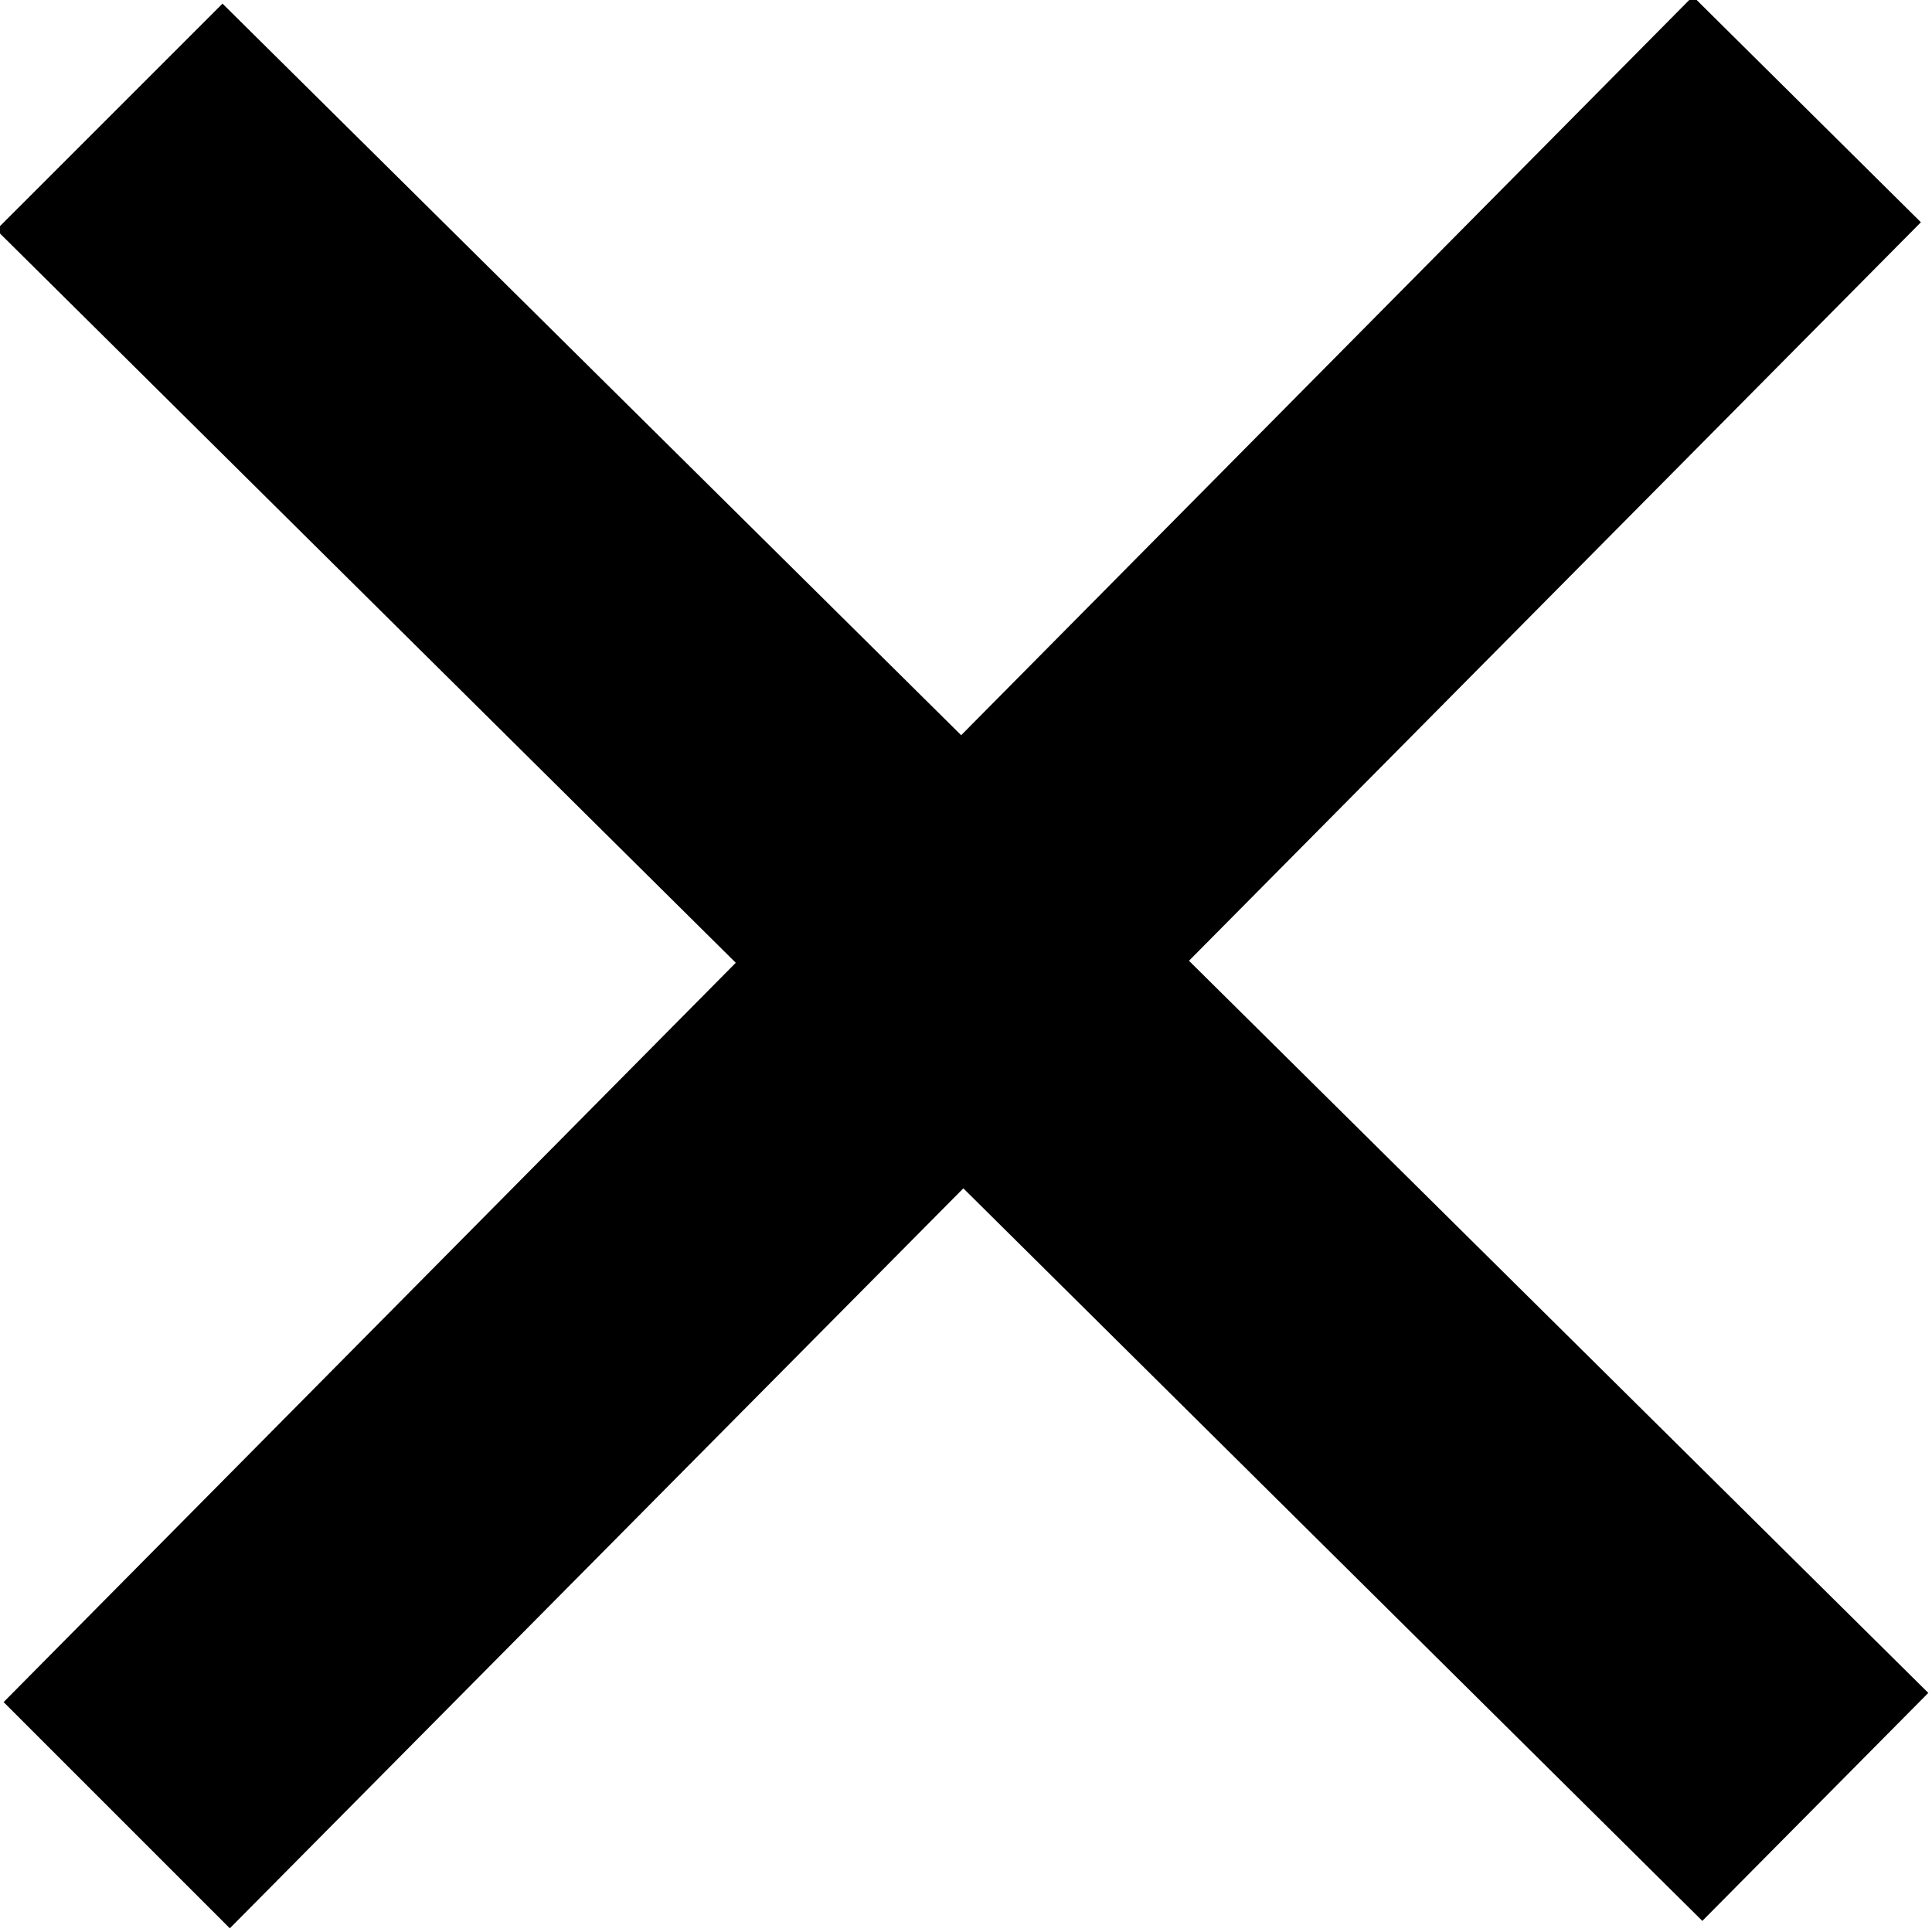
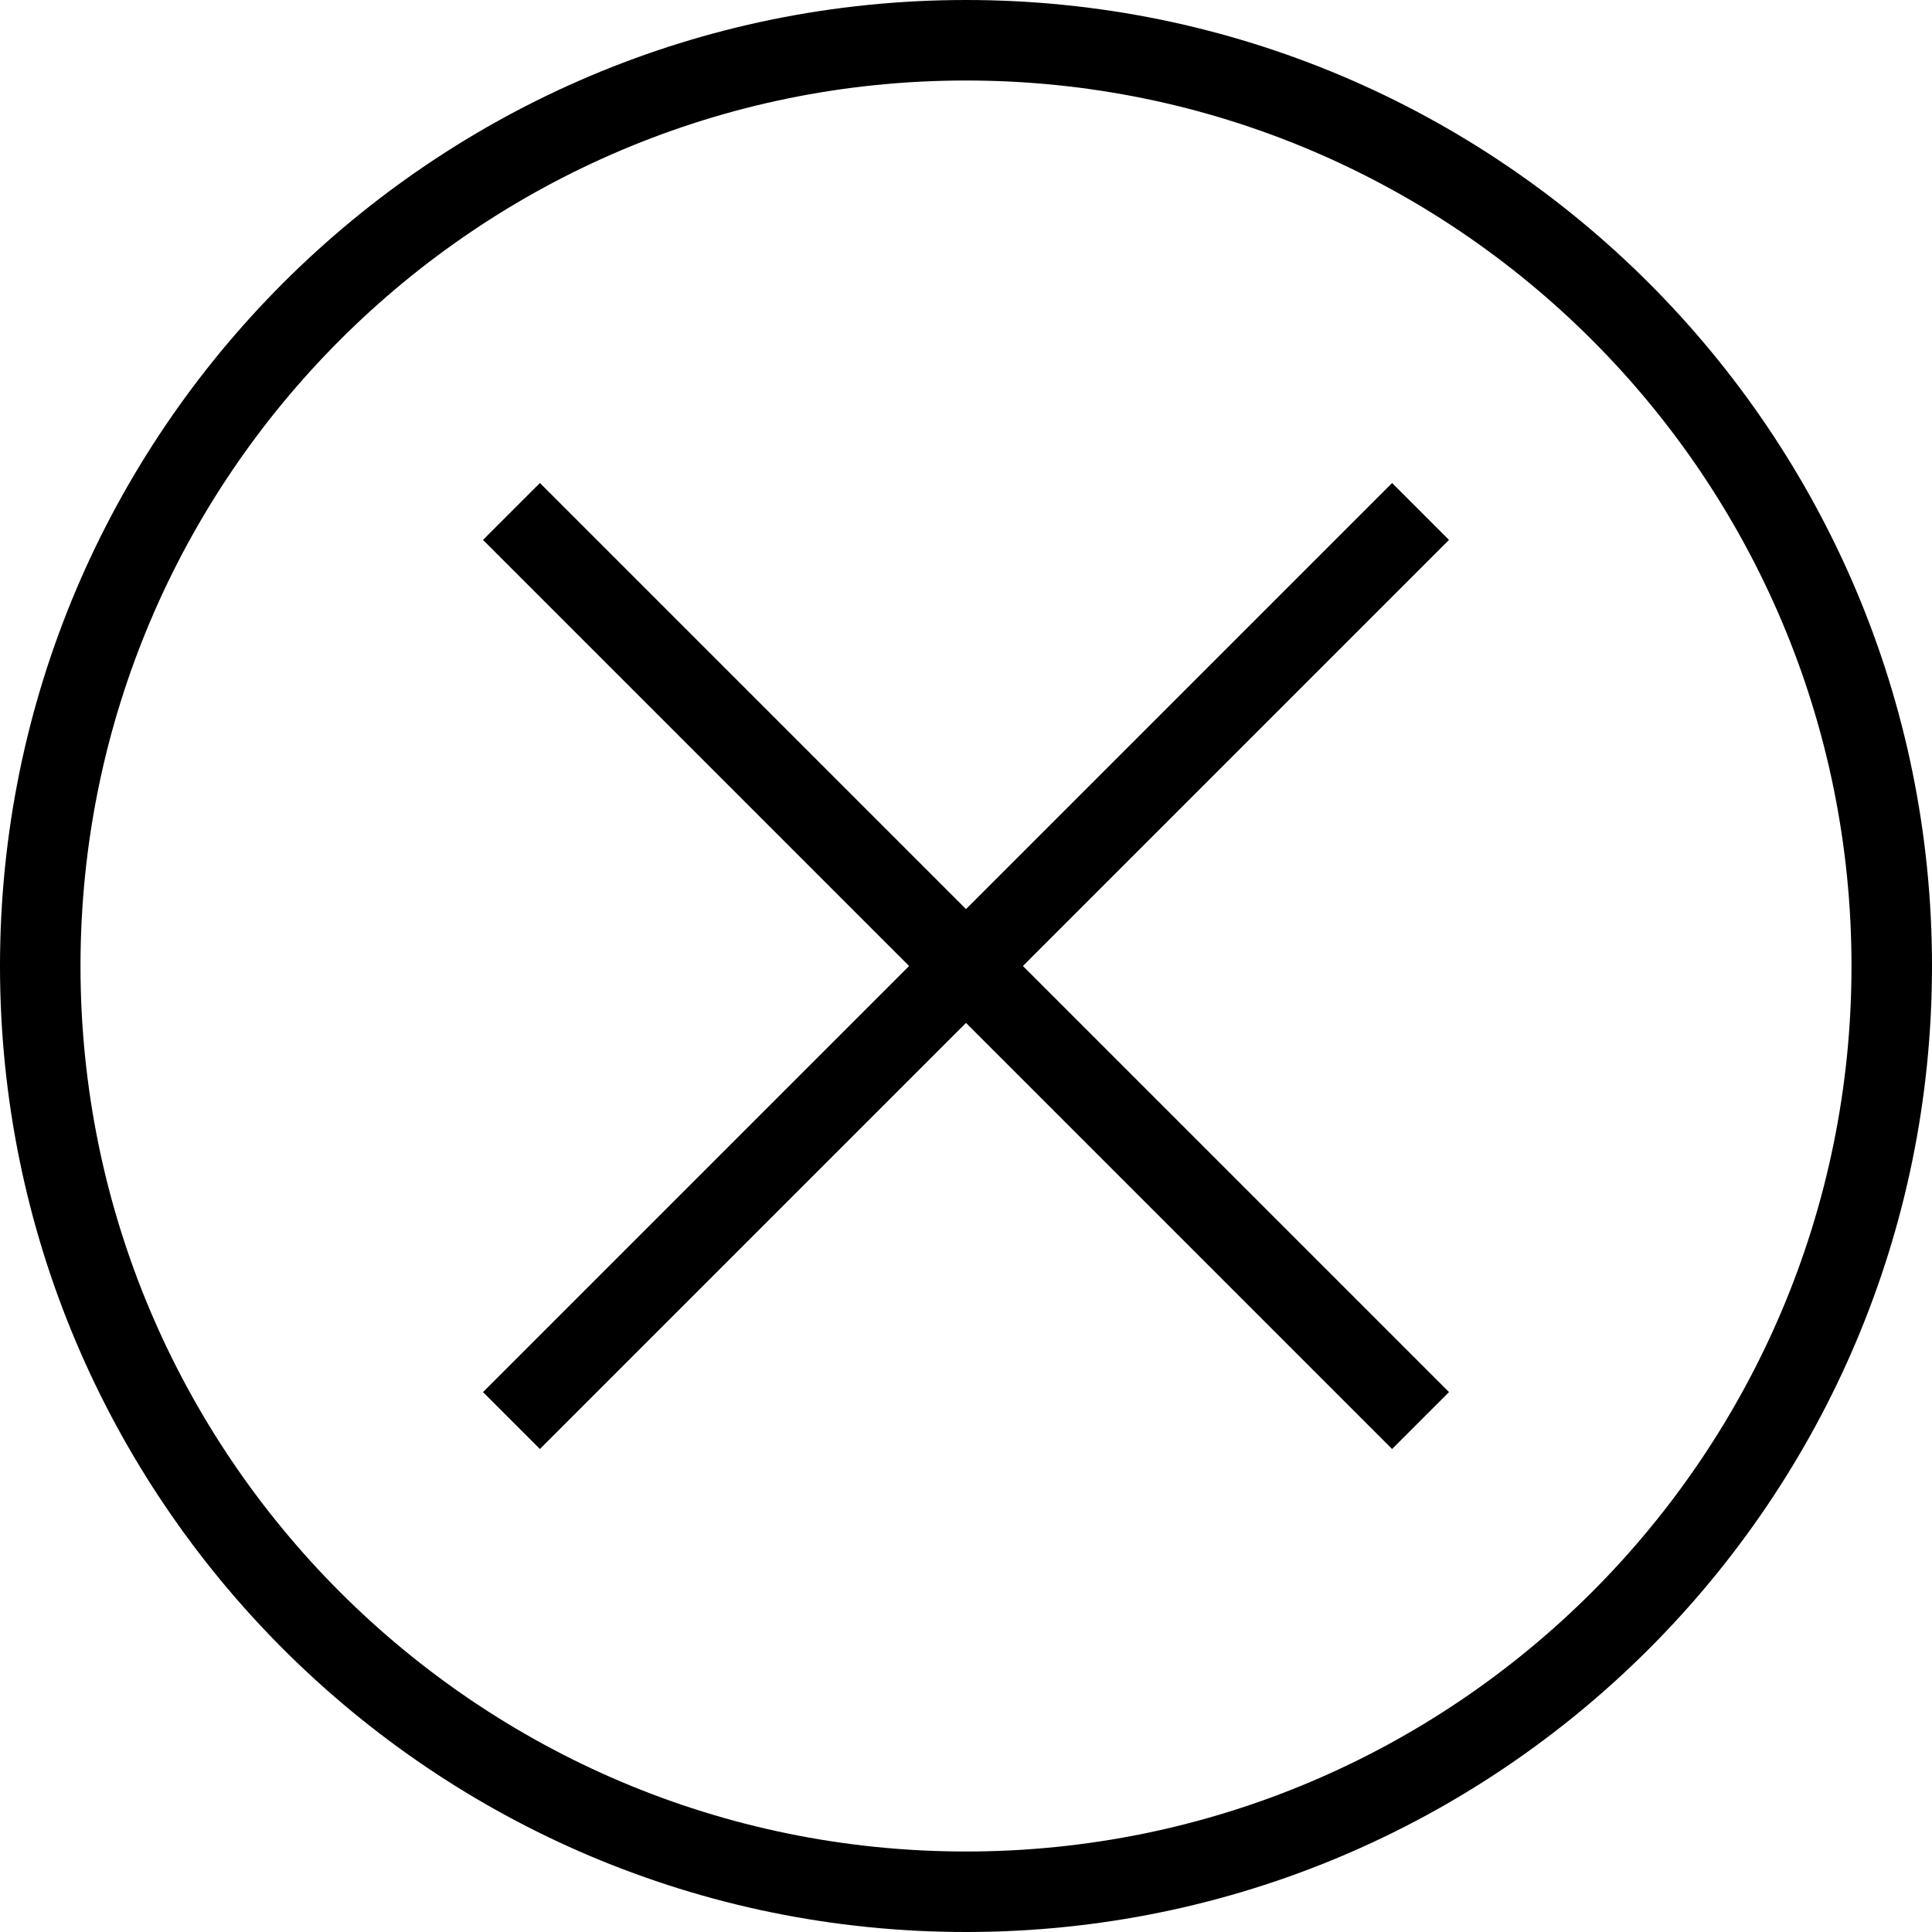
- <svg xmlns="http://www.w3.org/2000/svg" viewBox="0 0 24 24">
-   <path d="M23.954 21.03l-9.184-9.095 9.092-9.174-2.832-2.807-9.09 9.179-9.176-9.088-2.81 2.81 9.186 9.105-9.095 9.184 2.81 2.81 9.112-9.192 9.18 9.1z" />
+ <svg xmlns="http://www.w3.org/2000/svg" fill-rule="evenodd" clip-rule="evenodd" viewBox="0 0 24 24">
+   <path d="M12 0c6.623 0 12 5.377 12 12s-5.377 12-12 12-12-5.377-12-12 5.377-12 12-12zm0 1c6.071 0 11 4.929 11 11s-4.929 11-11 11-11-4.929-11-11 4.929-11 11-11zm0 10.293l5.293-5.293.707.707-5.293 5.293 5.293 5.293-.707.707-5.293-5.293-5.293 5.293-.707-.707 5.293-5.293-5.293-5.293.707-.707 5.293 5.293z" />
</svg>
